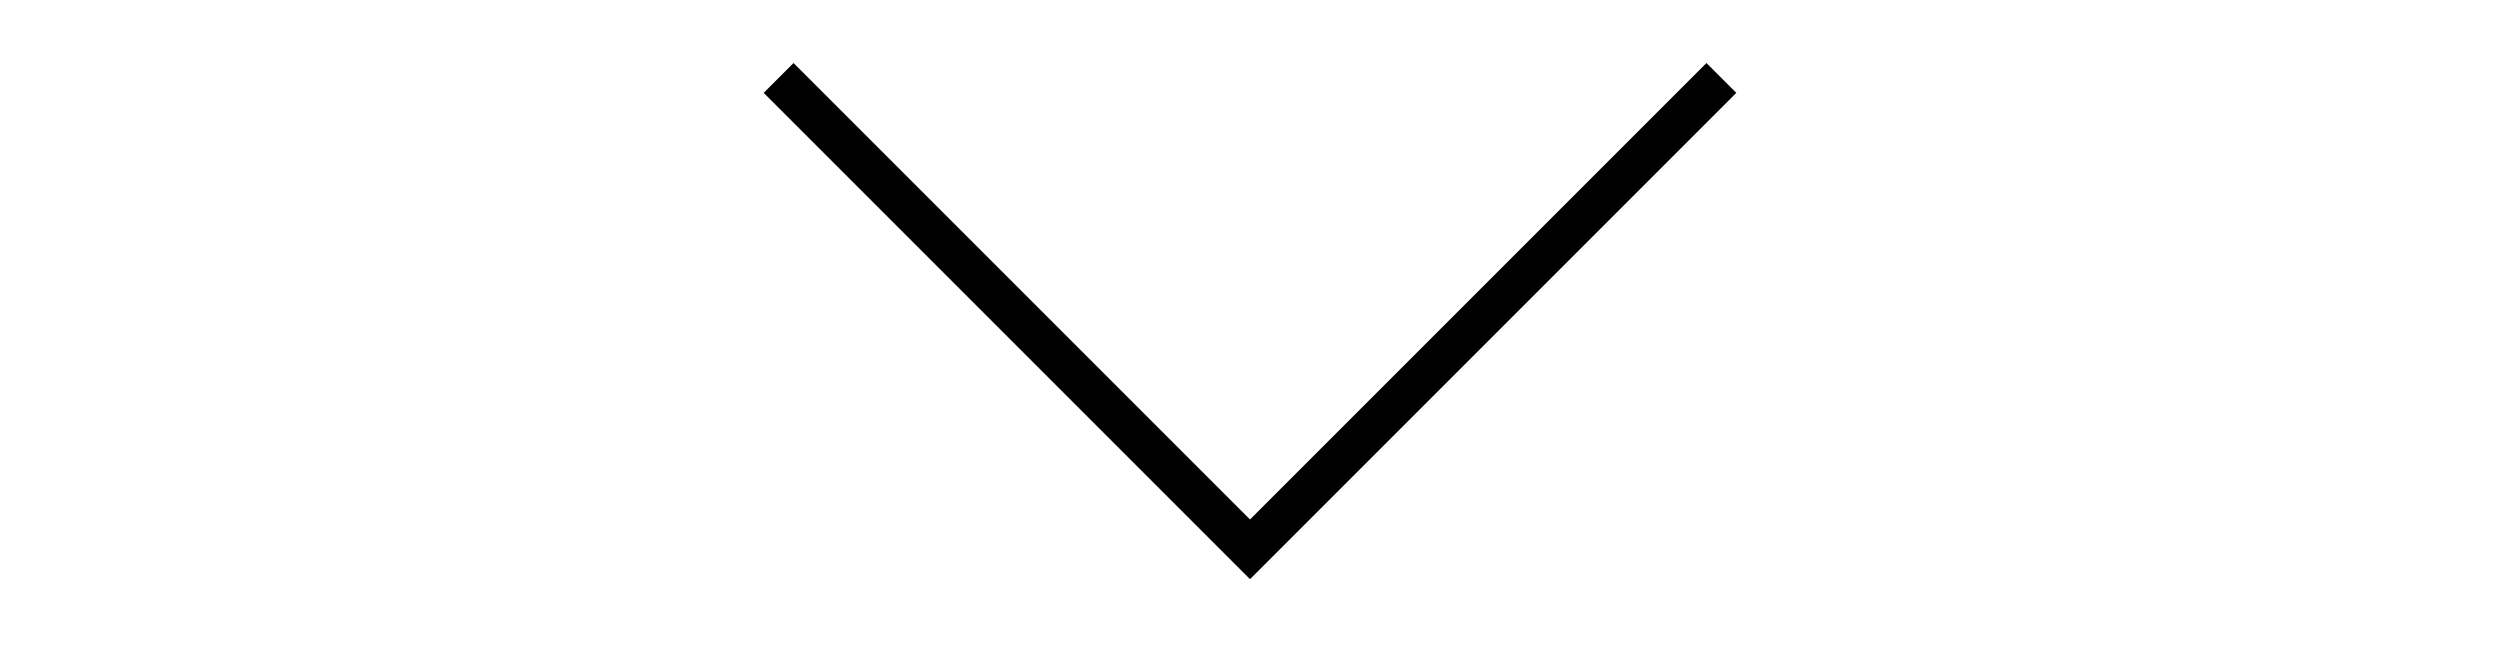
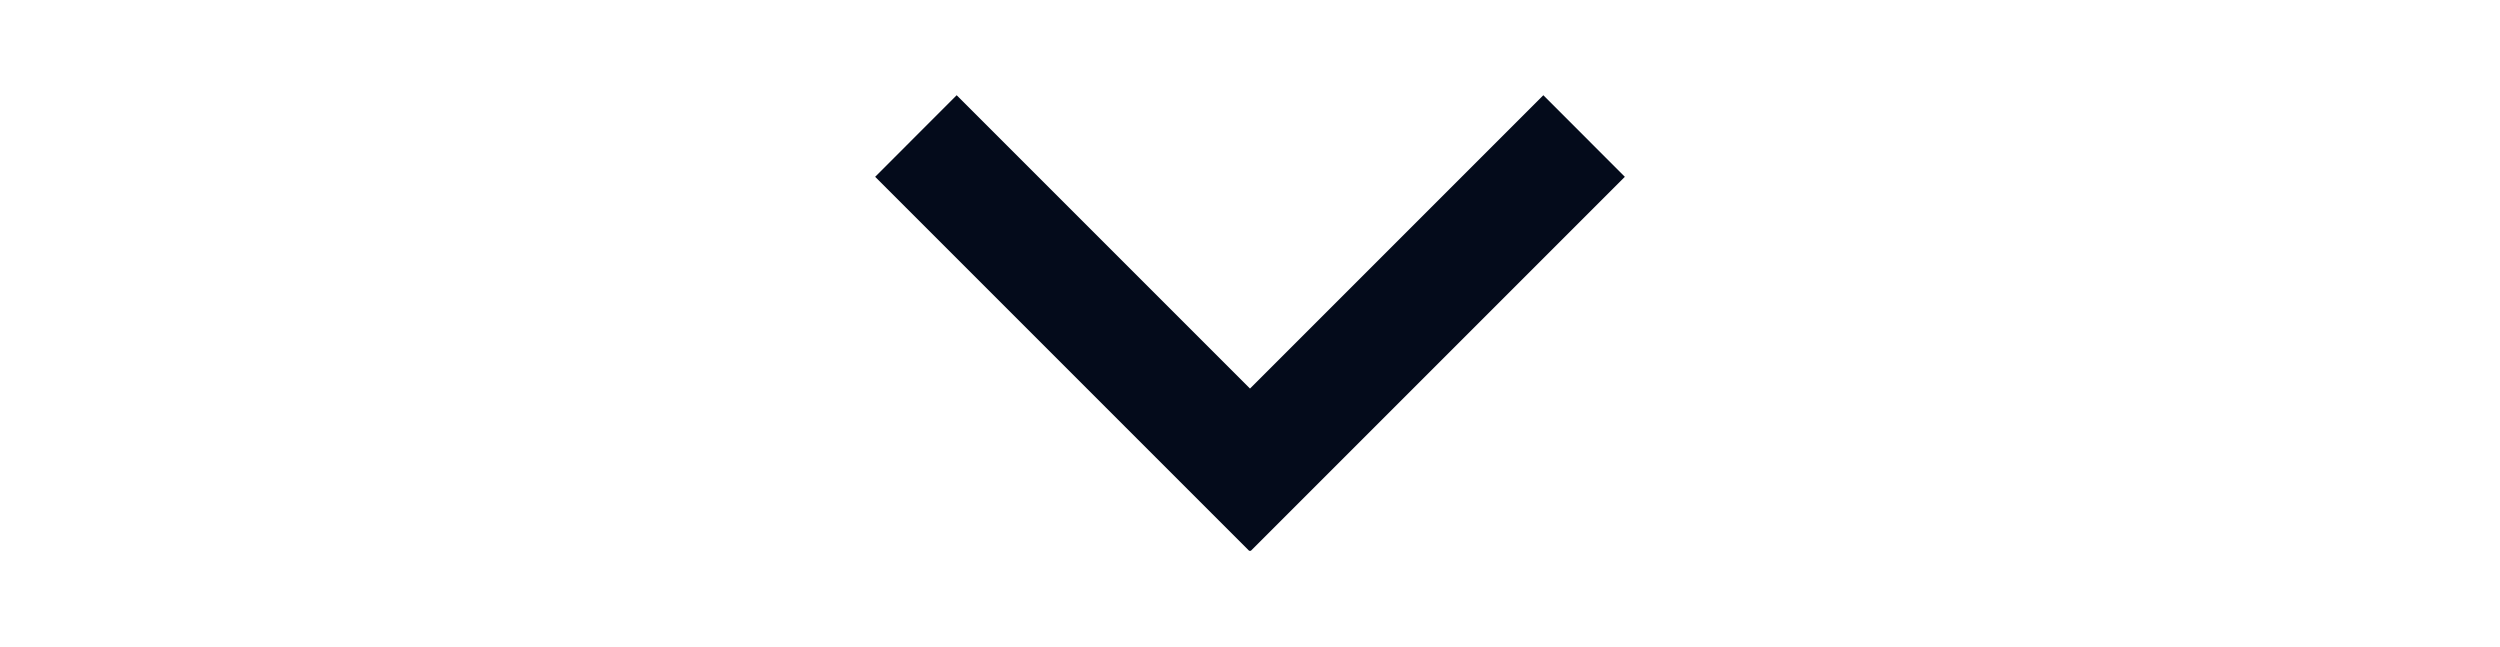
<svg xmlns="http://www.w3.org/2000/svg" version="1.1" id="Layer_1" x="0px" y="0px" width="141.73px" height="36.667px" viewBox="0 0 141.73 36.667" enable-background="new 0 0 141.73 36.667" xml:space="preserve">
-   <polygon points="98.435,5.265 96.743,3.572 70.865,29.45 44.987,3.572 43.295,5.265 70.854,32.824 70.865,32.813 70.876,32.824 " />
+   <polygon fill="#040B1B" stroke="#040B1B" stroke-width="5" stroke-miterlimit="10" points="88.581,10.023 87.494,8.935   70.865,25.564 54.236,8.935 53.149,10.023 70.858,27.732 70.865,27.725 70.872,27.732 " />
</svg>
